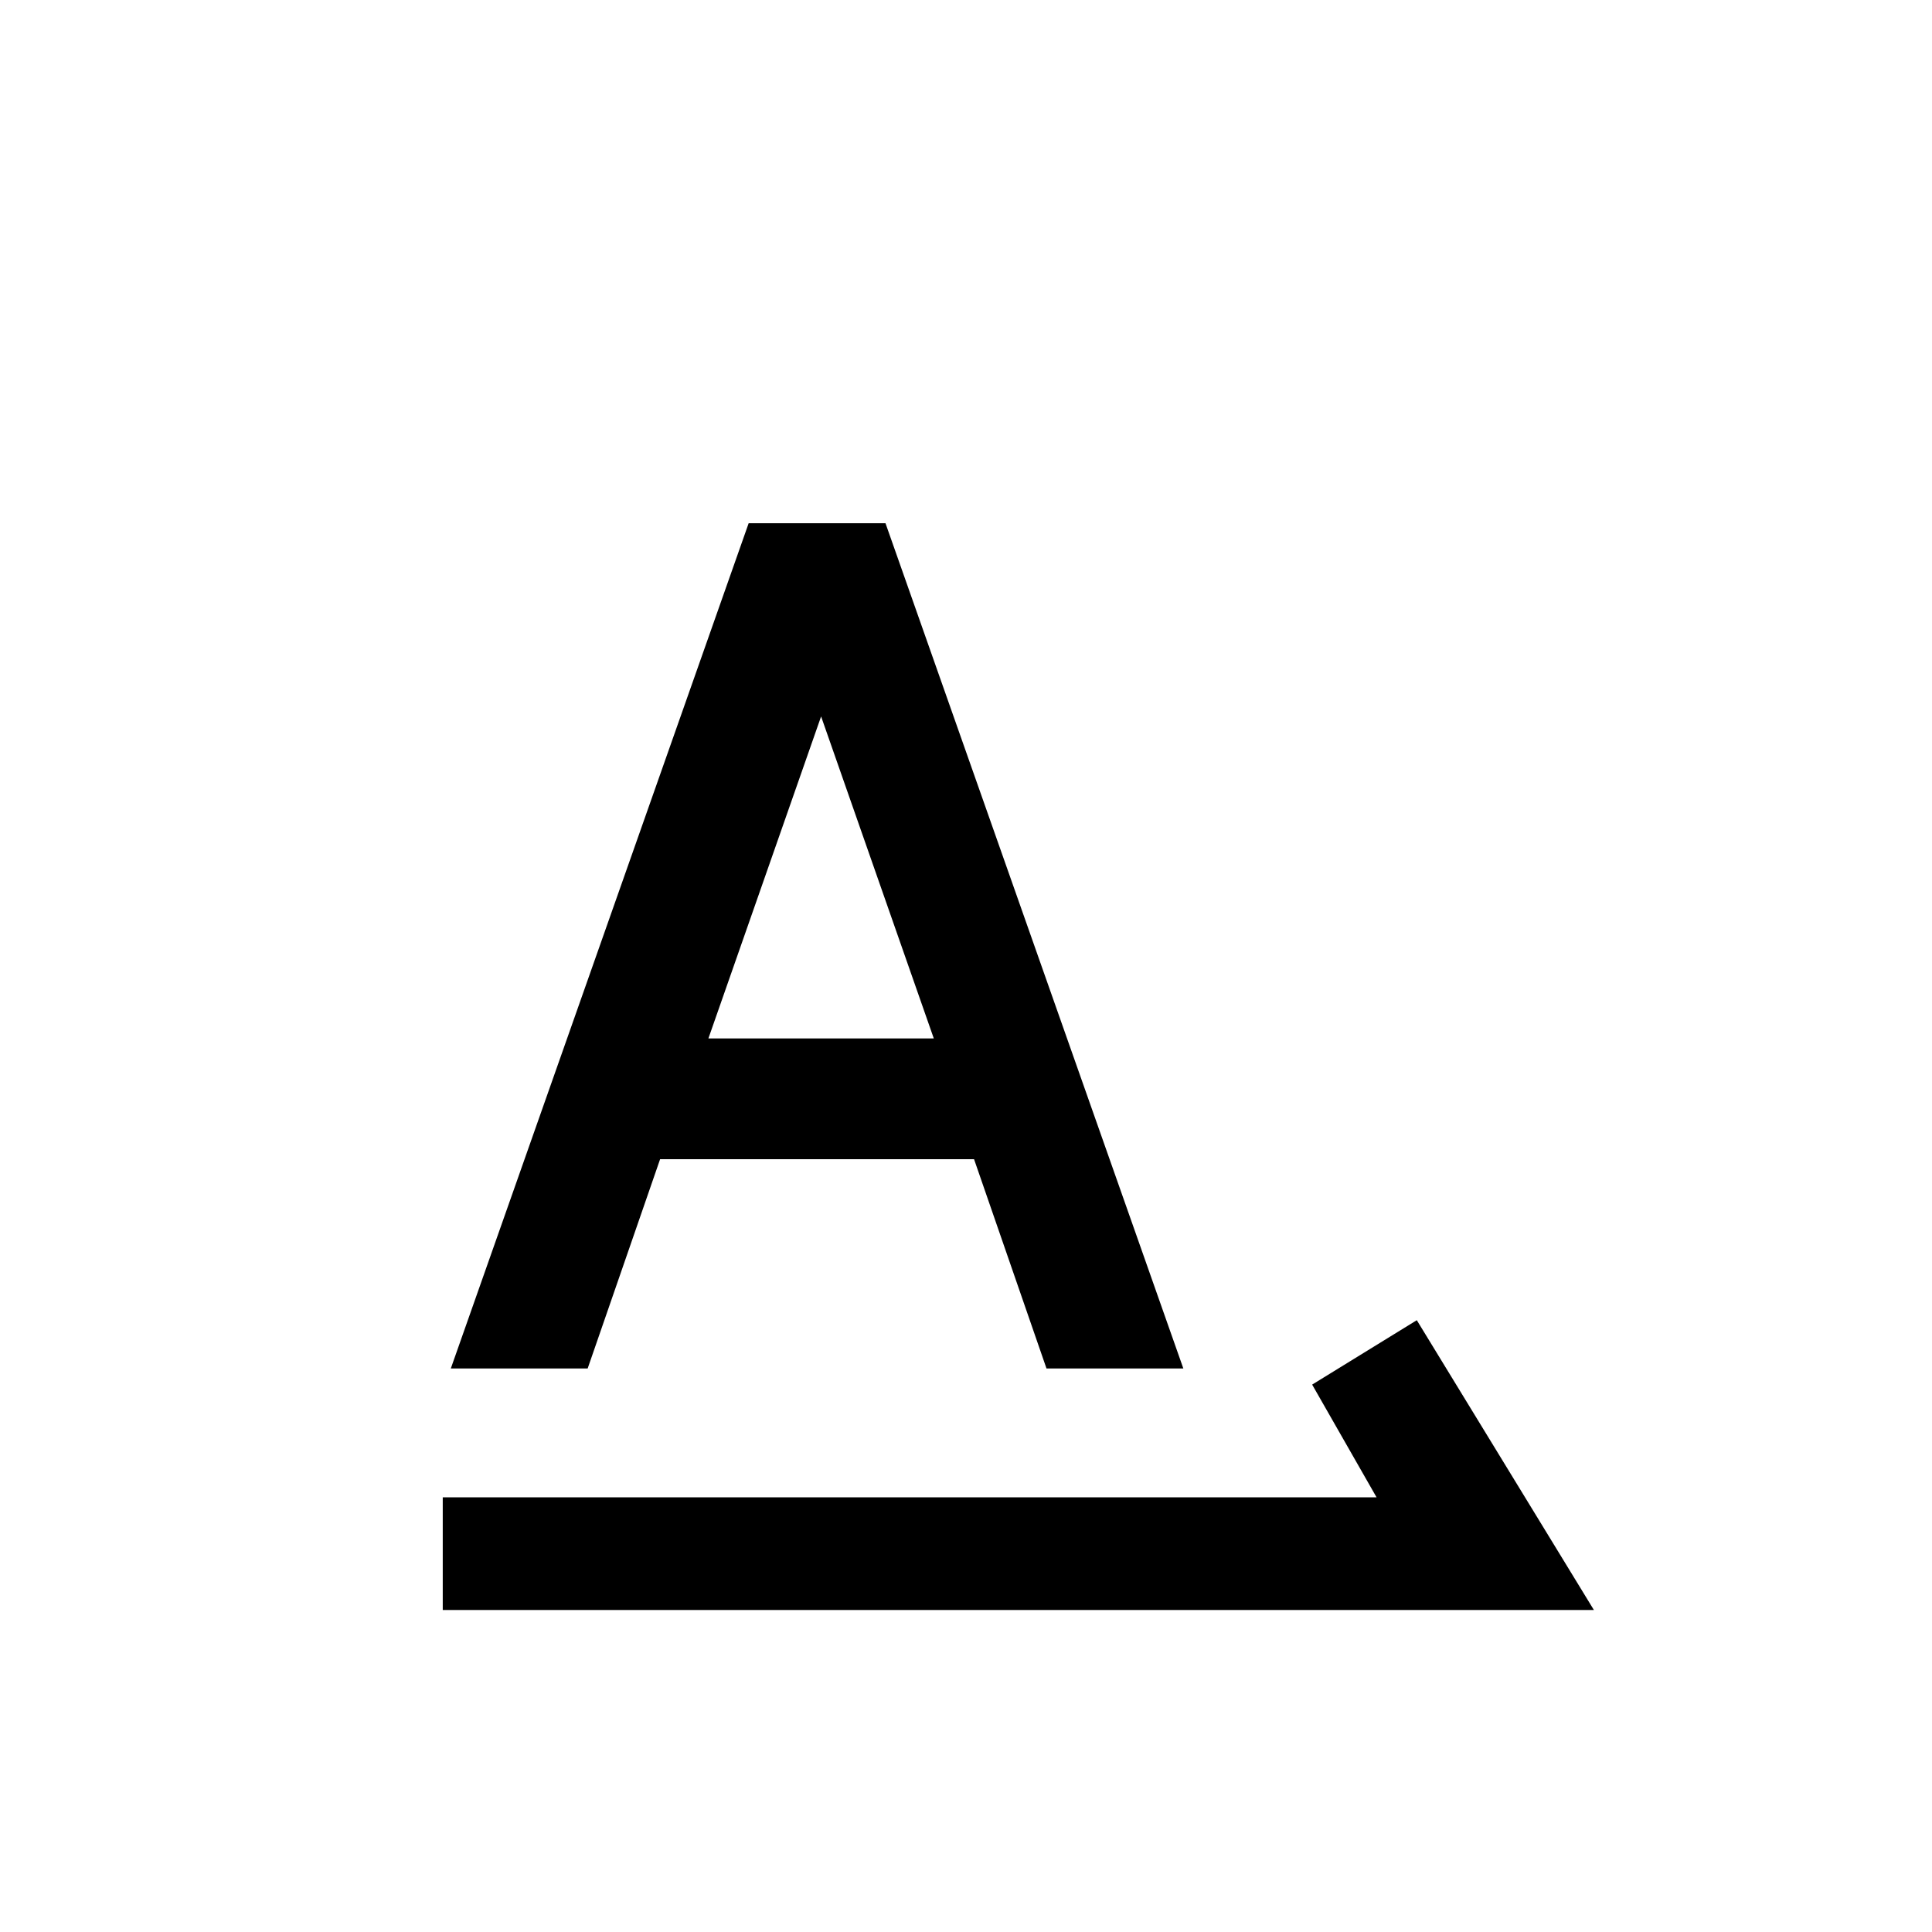
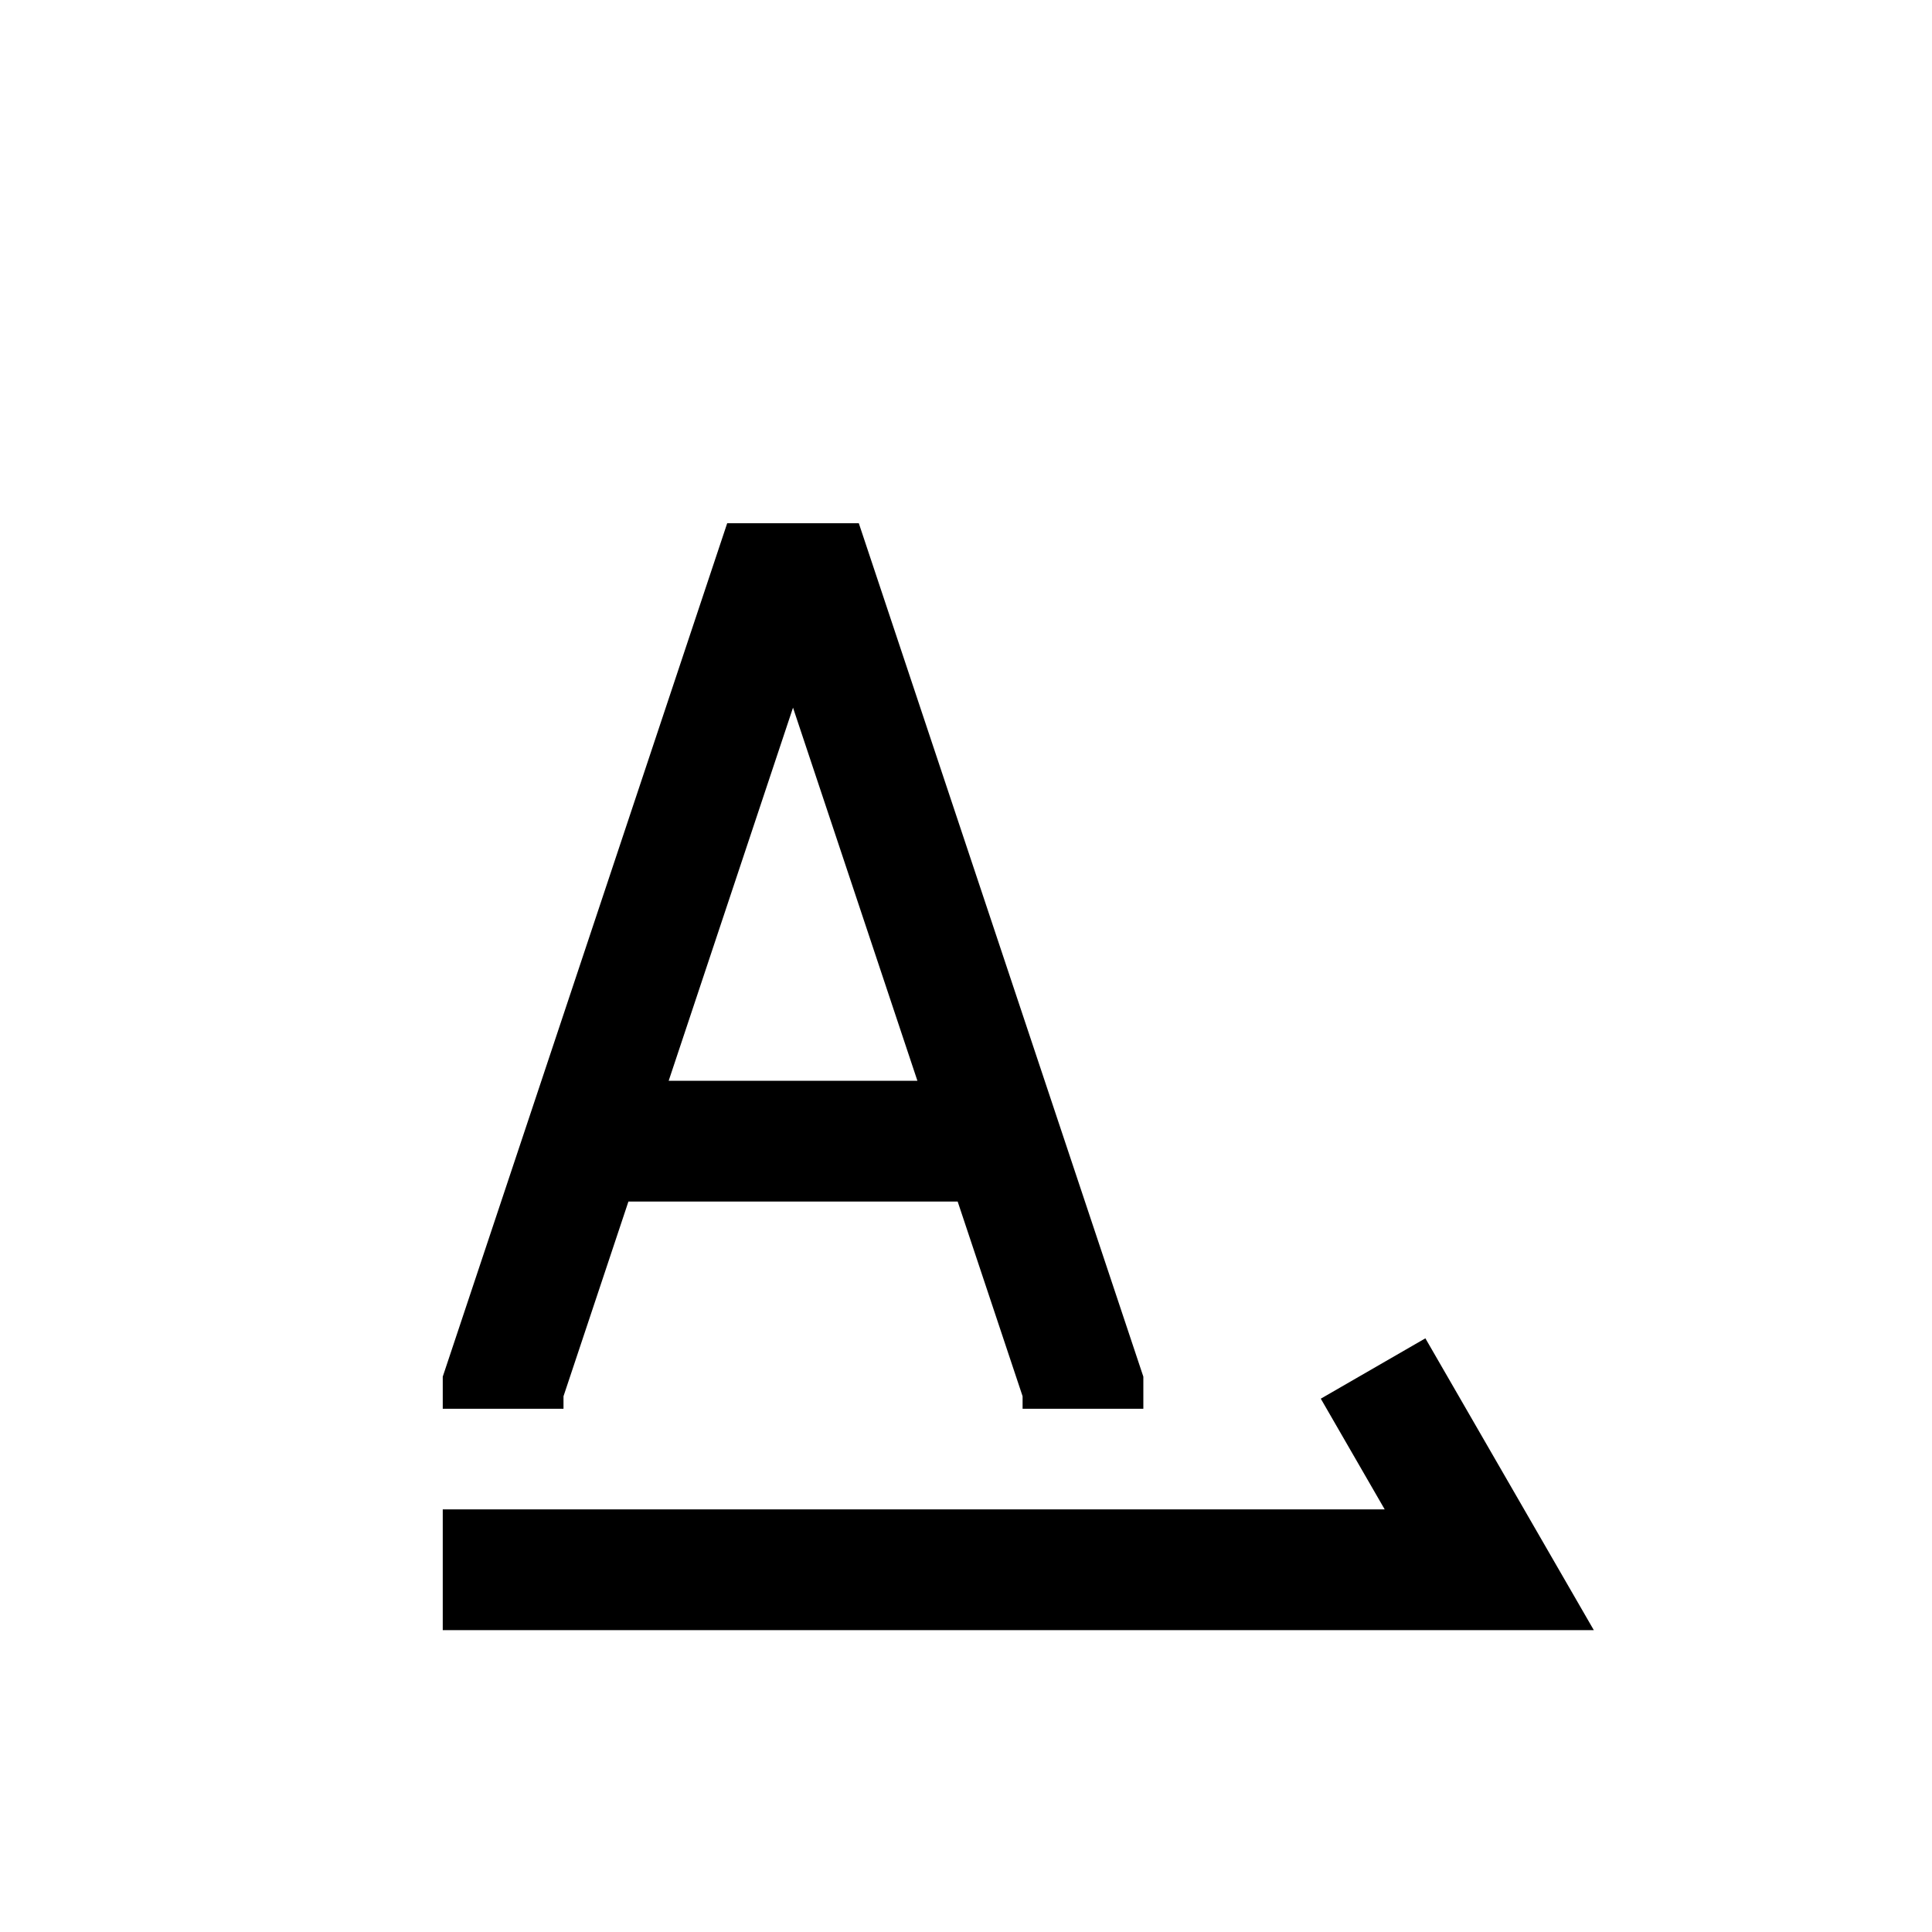
- <svg xmlns="http://www.w3.org/2000/svg" viewBox="0 0 24 24" fill="currentColor">
-   <path d="M8.2 14.4h3.9L13 17h1.7L11 6.5H9.3L5.6 17h1.7l.9-2.6zm2-5.5 1.4 4H8.8l1.4-4zm7.4 7.5-1.3.8.8 1.4H5.5V20h14.3l-2.2-3.6z" />
+ <svg xmlns="http://www.w3.org/2000/svg" viewBox="0 0 24 24" style="fill: none" stroke="currentColor" stroke-width="1.5">
+   <path d="M5.5 19.5H18.5L17.057 17M13.453 17.5V17.223L12.437 14.176L10.128 7.25H9.574L7.266 14.176L6.25 17.223V17.5M12.437 14.176H7.266" vector-effect="non-scaling-stroke" />
</svg>
